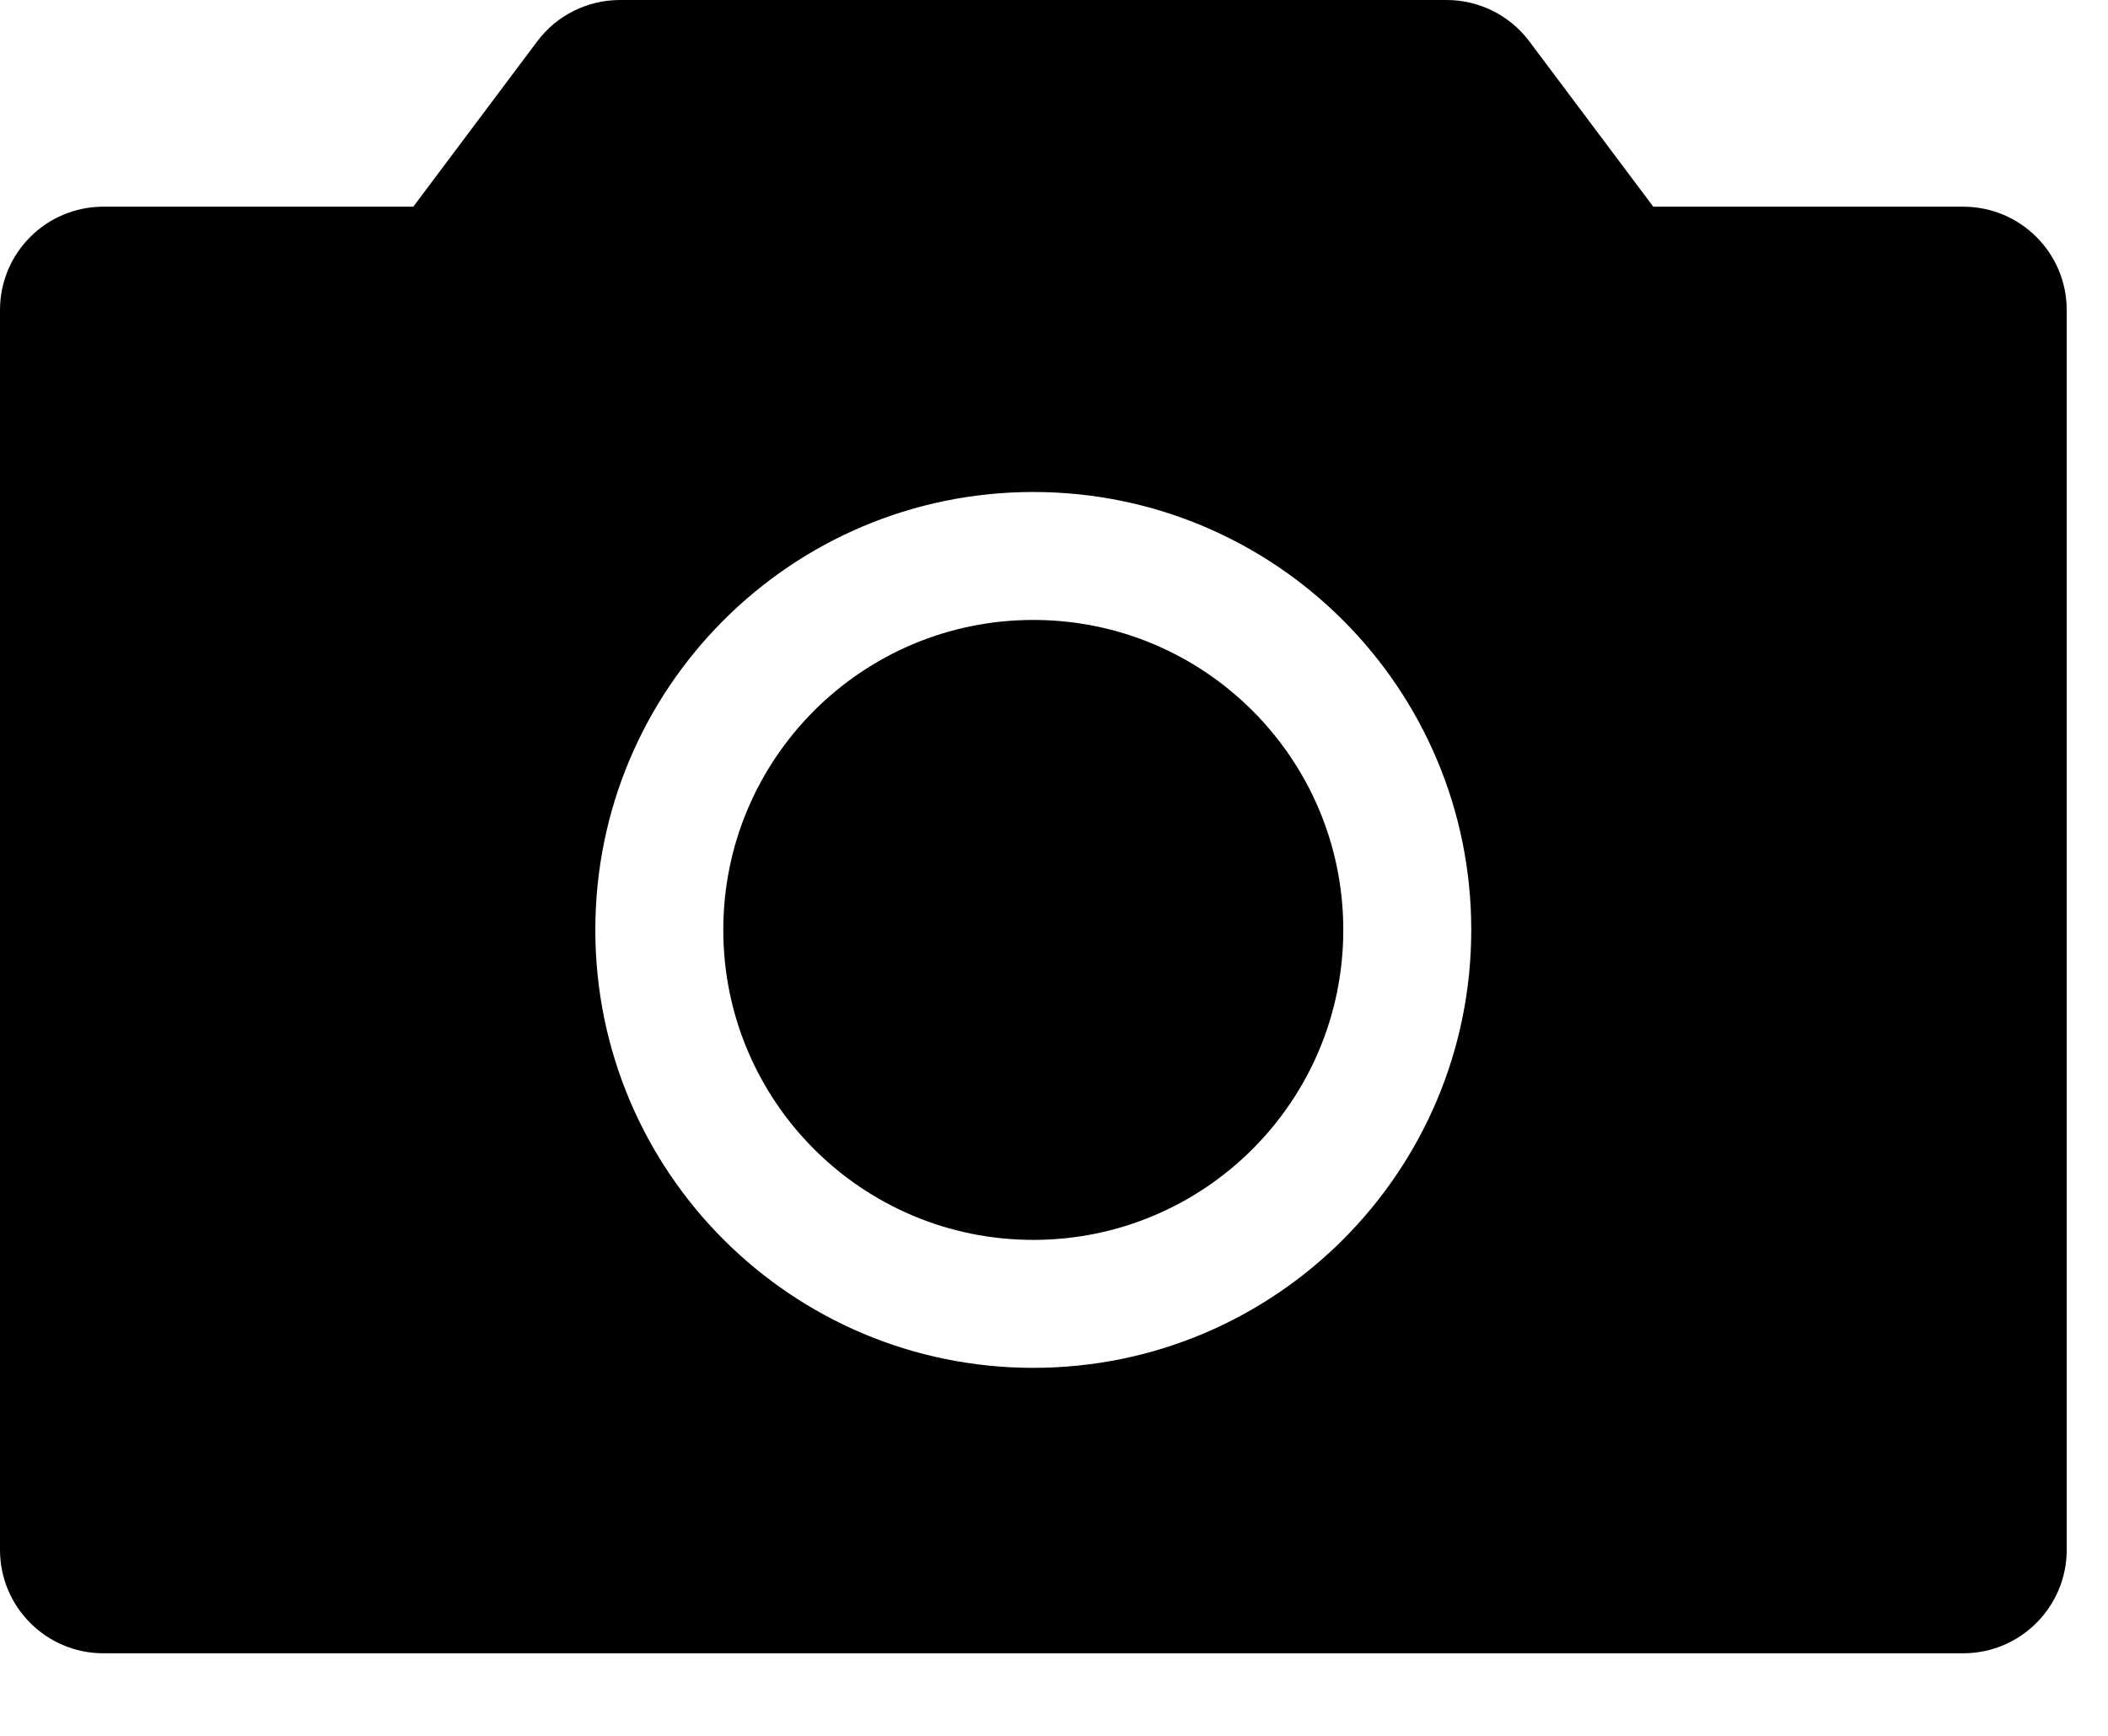
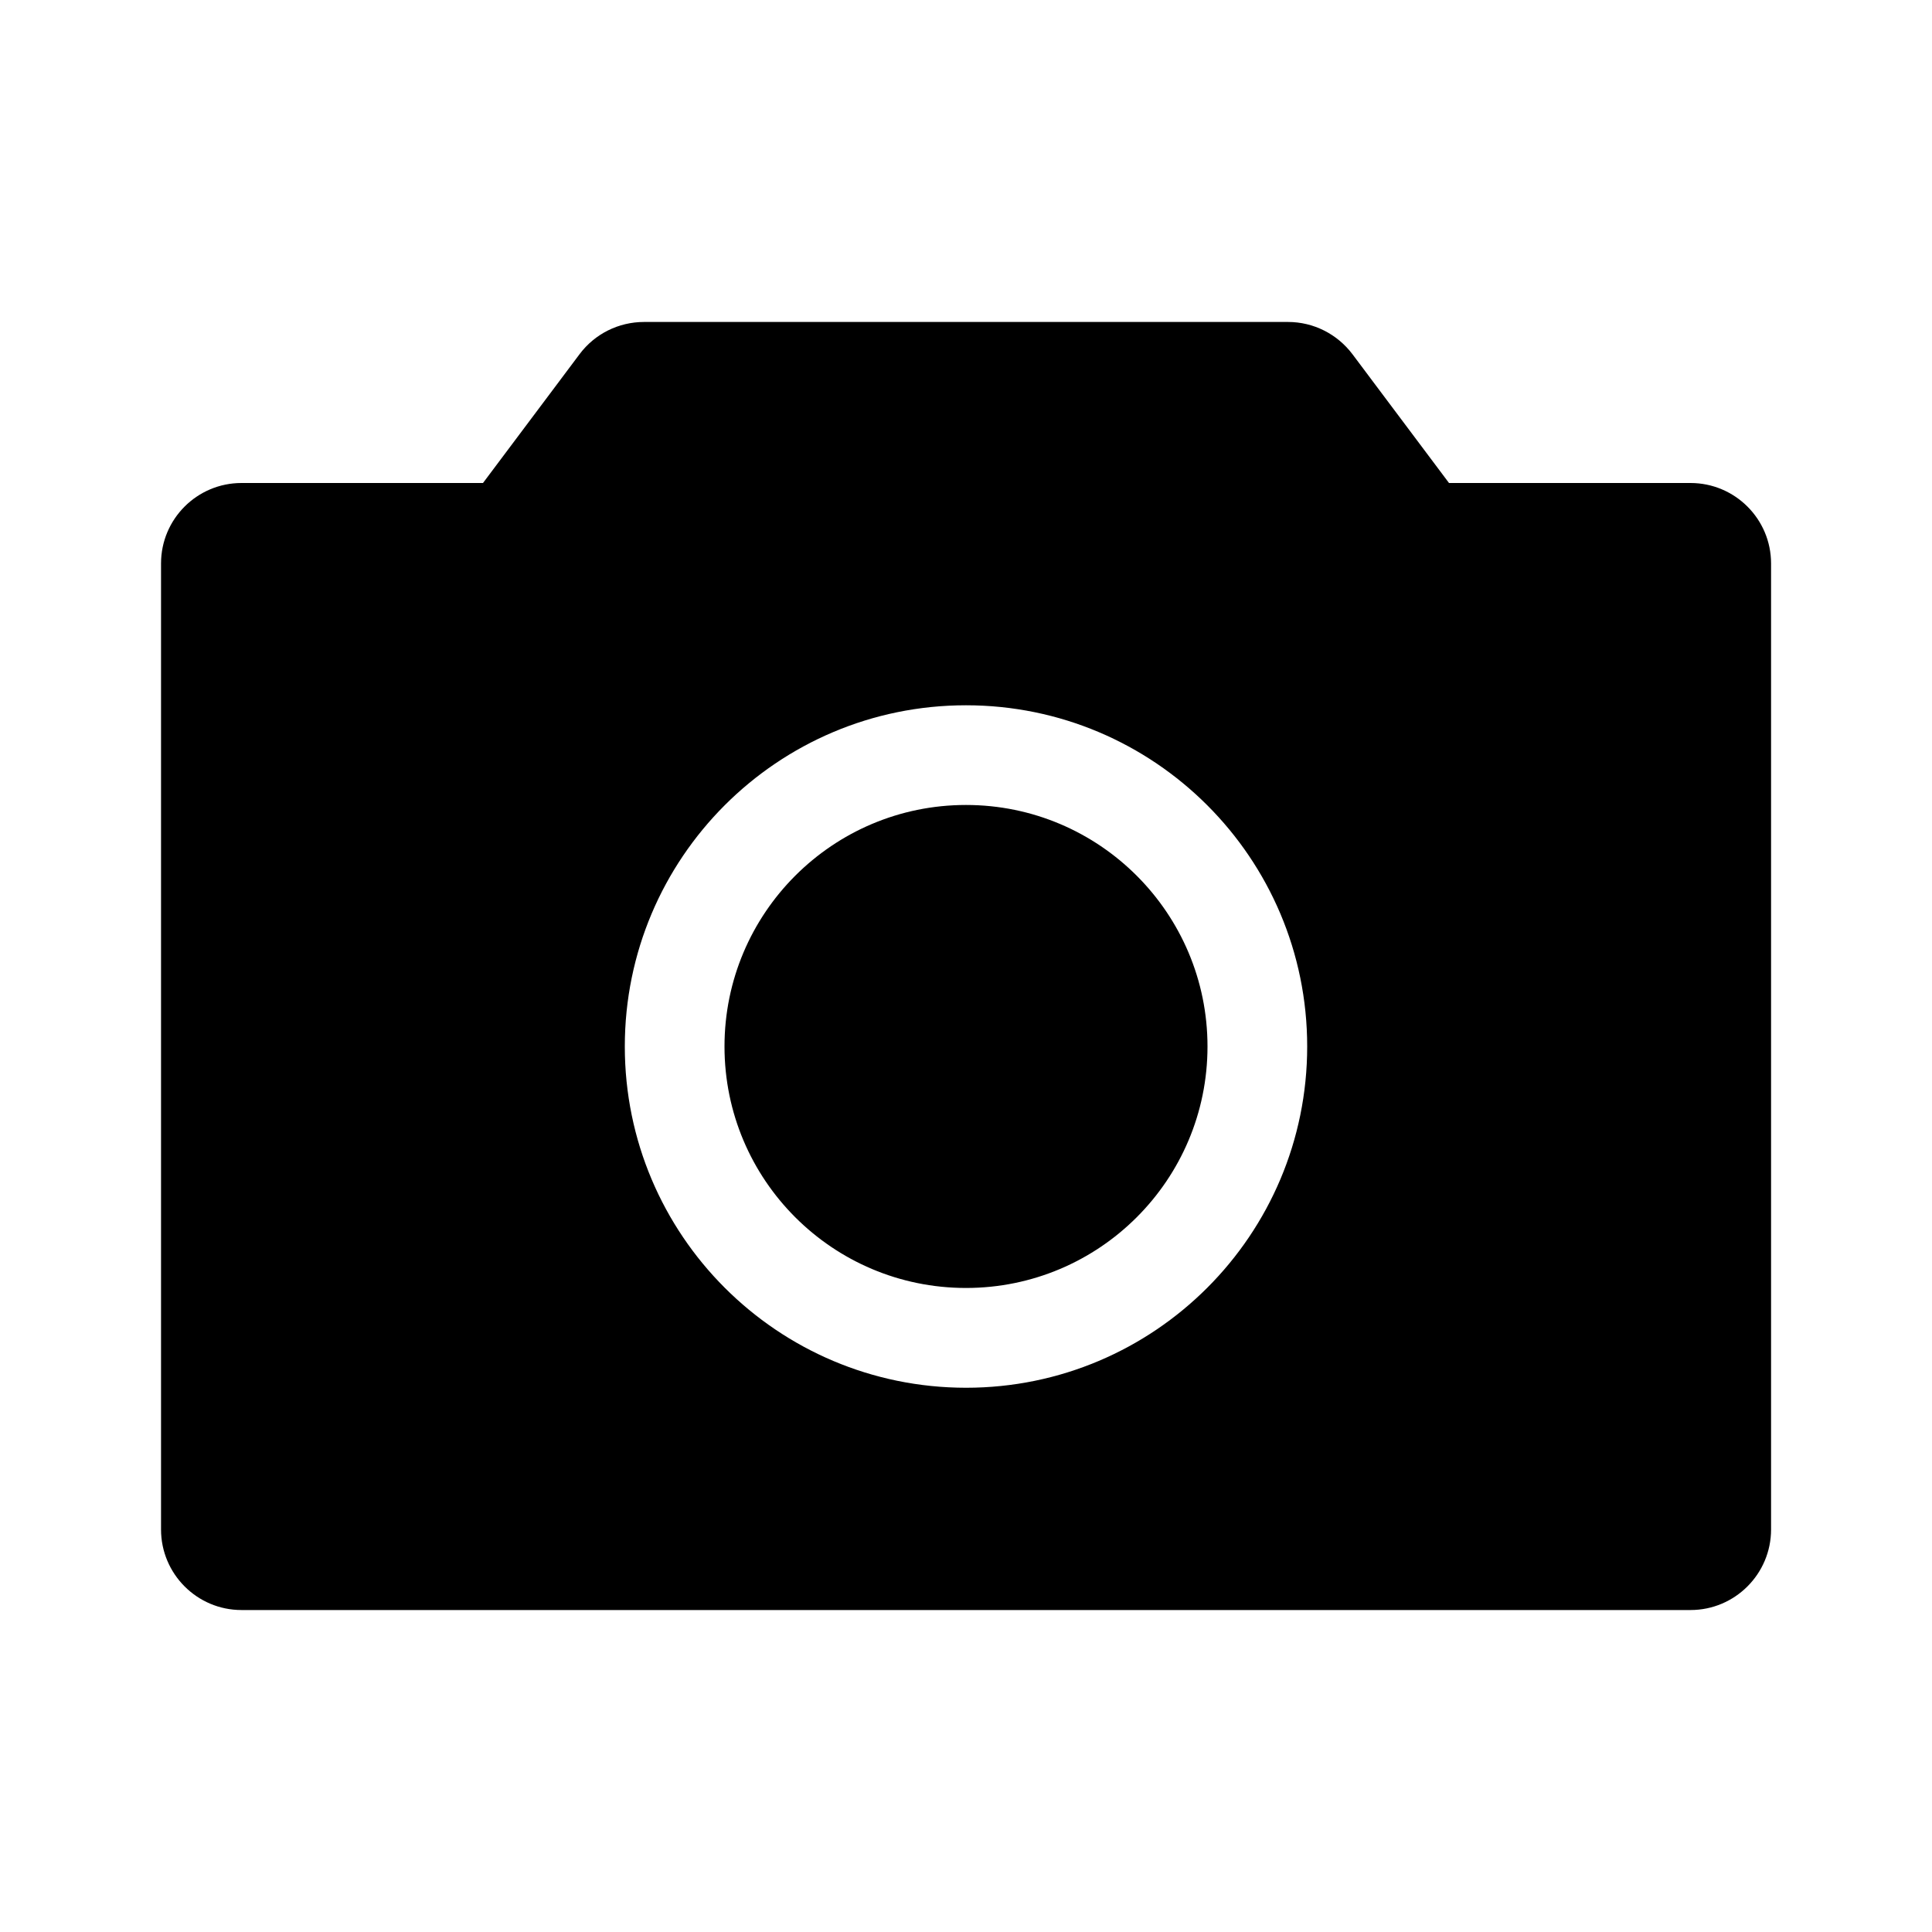
- <svg xmlns="http://www.w3.org/2000/svg" width="17" height="14" viewBox="0 0 17 14" fill="none">
-   <path d="M11.667 0C11.929 8.97743e-05 12.176 0.124 12.333 0.333L13.333 1.667H15.833C16.293 1.667 16.667 2.04 16.667 2.5V12.5C16.667 12.96 16.293 13.334 15.833 13.334H0.833C0.373 13.334 0 12.96 0 12.5V2.5C0 2.04 0.373 1.667 0.833 1.667H3.333L4.333 0.333C4.49 0.123 4.738 1.23928e-05 5 0H11.667ZM8.333 3.968C6.382 3.968 4.801 5.549 4.801 7.5C4.801 9.451 6.382 11.032 8.333 11.032C10.284 11.032 11.865 9.451 11.865 7.5C11.865 5.549 10.284 3.968 8.333 3.968ZM8.333 5C9.714 5 10.833 6.119 10.833 7.5C10.833 8.881 9.714 10 8.333 10C6.952 10 5.833 8.881 5.833 7.5C5.833 6.119 6.952 5 8.333 5Z" fill="currentColor" />
+ <svg xmlns="http://www.w3.org/2000/svg" width="20" height="20" viewBox="0 0 20 20" fill="none">
+   <path d="M13.334 3.333C13.596 3.333 13.842 3.457 14 3.666L15 5H17.5C17.96 5 18.334 5.373 18.334 5.833V15.833C18.334 16.293 17.96 16.667 17.5 16.667H2.5C2.04 16.667 1.667 16.293 1.667 15.833V5.833C1.667 5.373 2.04 5 2.5 5H5L6 3.666C6.157 3.456 6.404 3.333 6.667 3.333H13.334ZM10 7.301C8.049 7.301 6.468 8.883 6.468 10.833C6.468 12.784 8.049 14.365 10 14.366C11.95 14.366 13.532 12.784 13.532 10.833C13.532 8.883 11.95 7.301 10 7.301ZM10 8.333C11.38 8.333 12.5 9.453 12.5 10.833C12.5 12.214 11.38 13.333 10 13.333C8.619 13.333 7.5 12.214 7.5 10.833C7.5 9.453 8.619 8.333 10 8.333Z" fill="currentColor" />
</svg>
